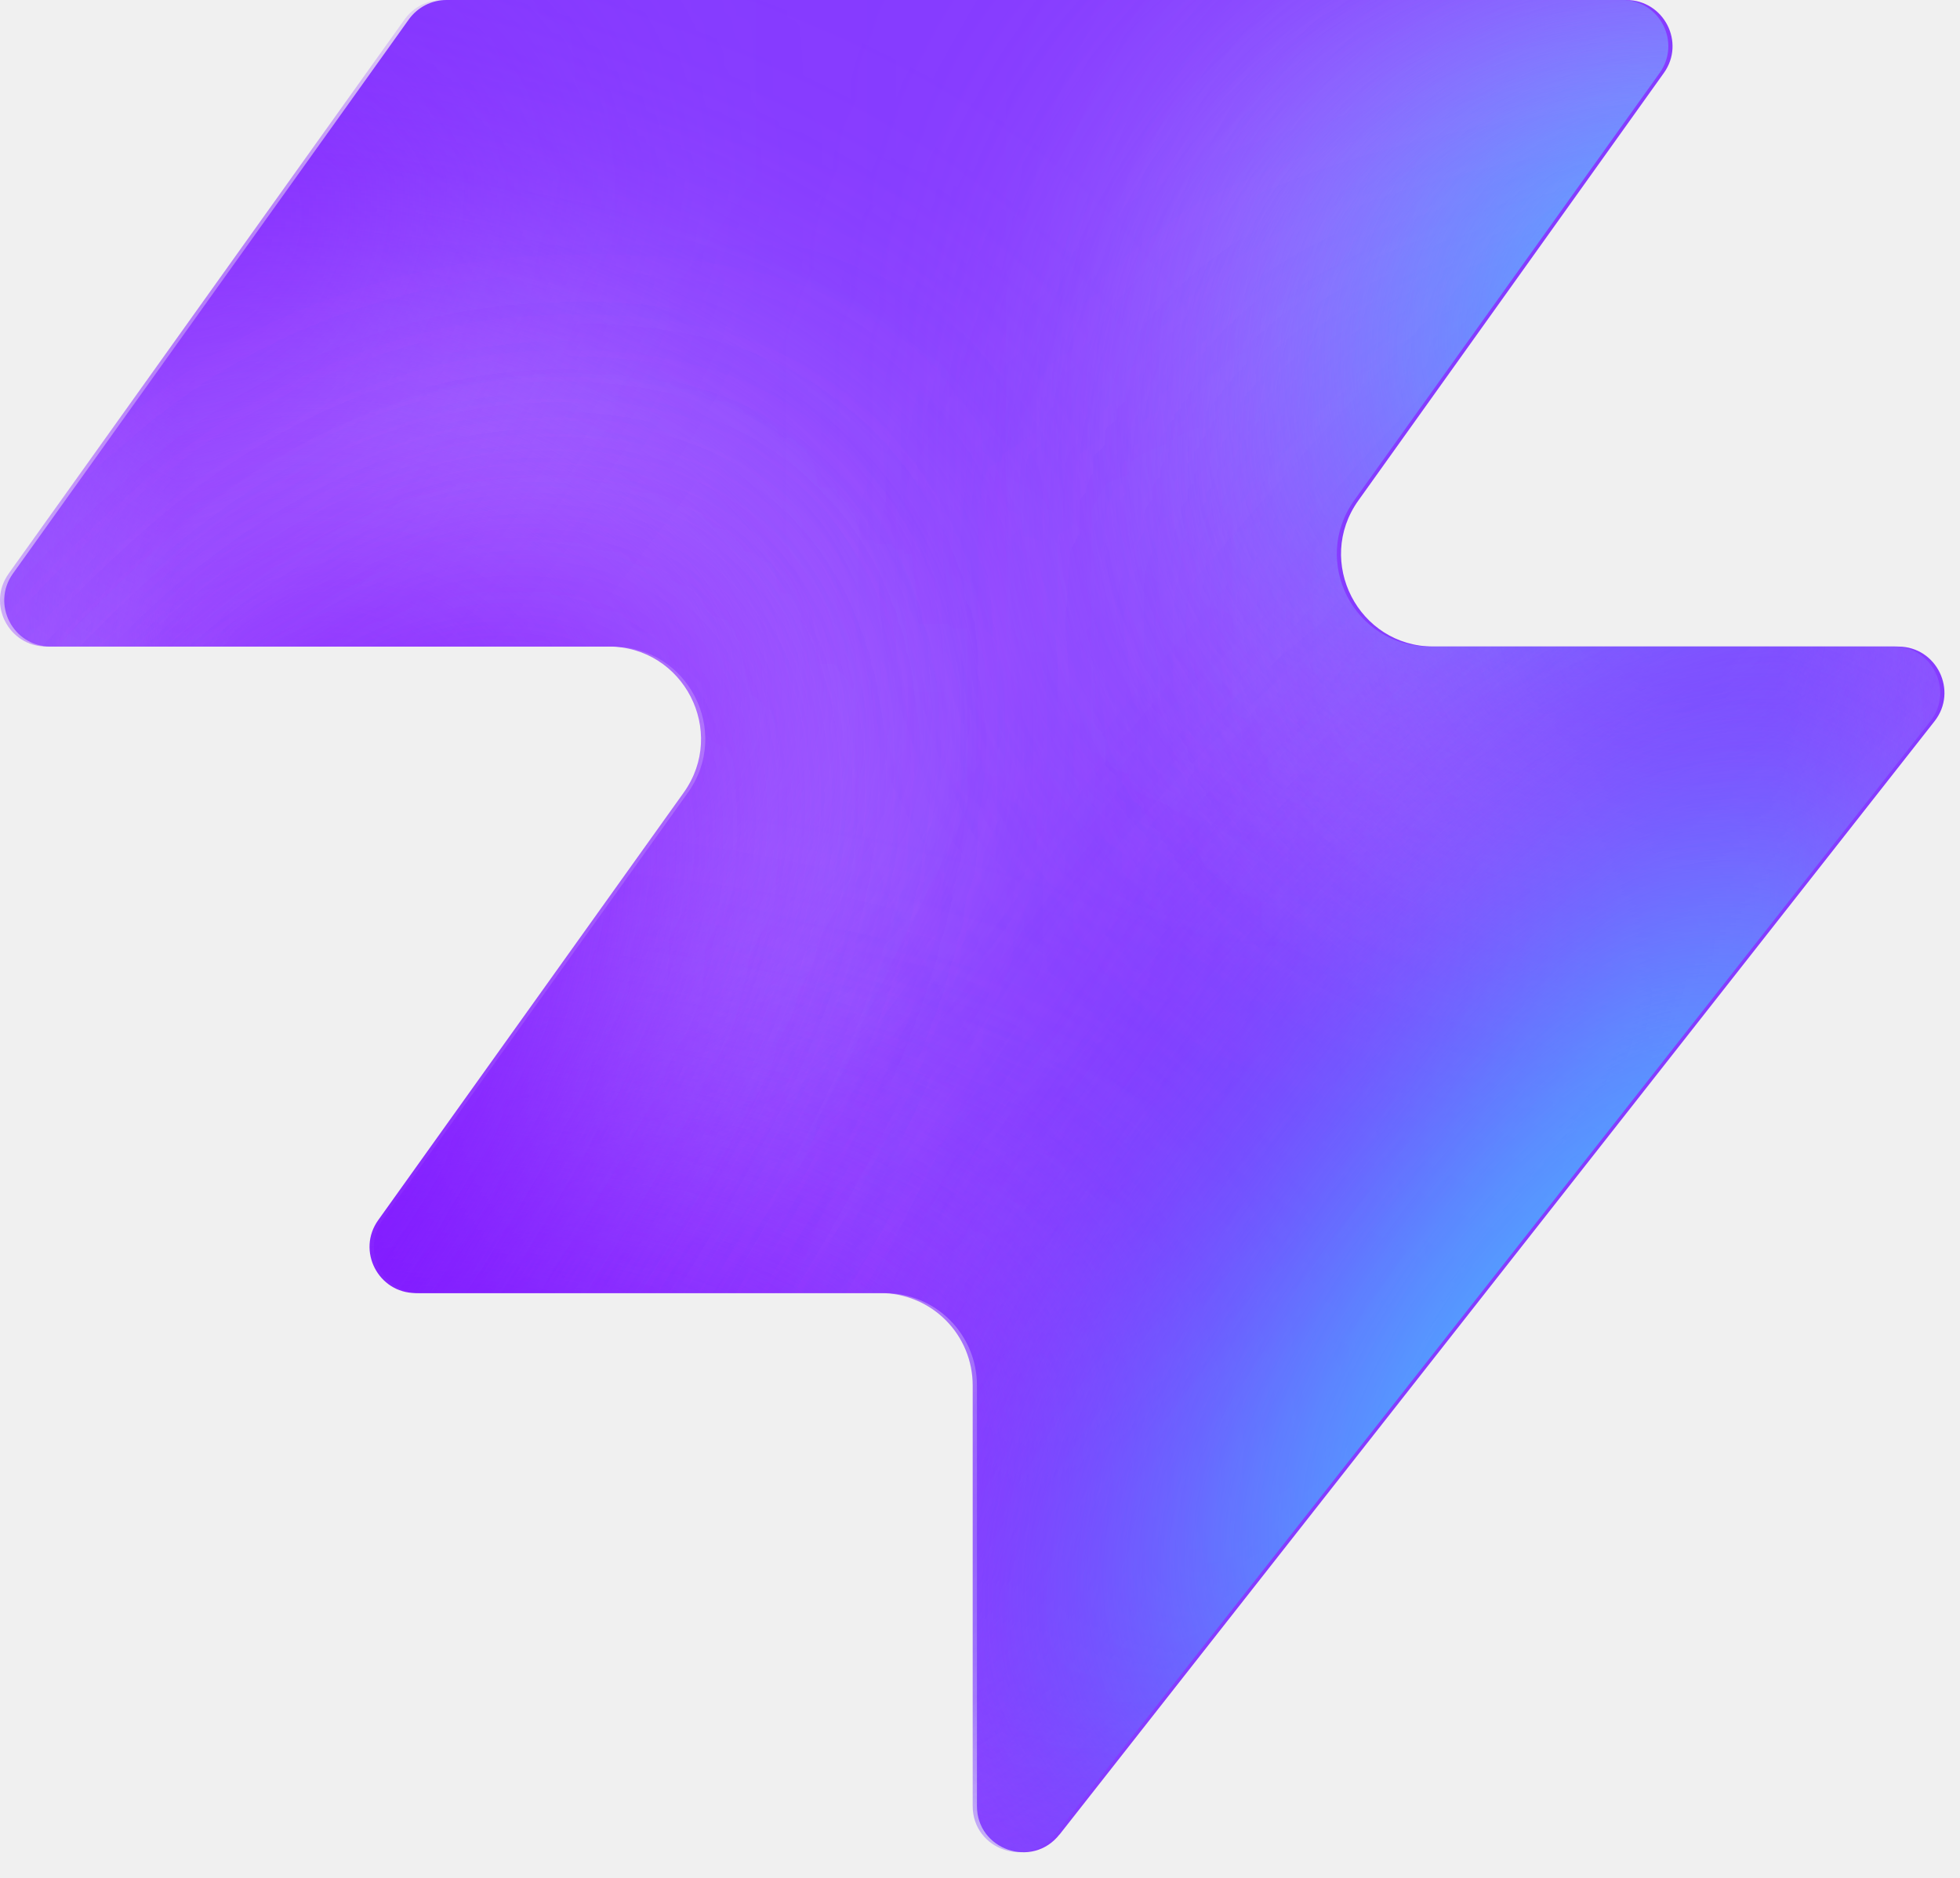
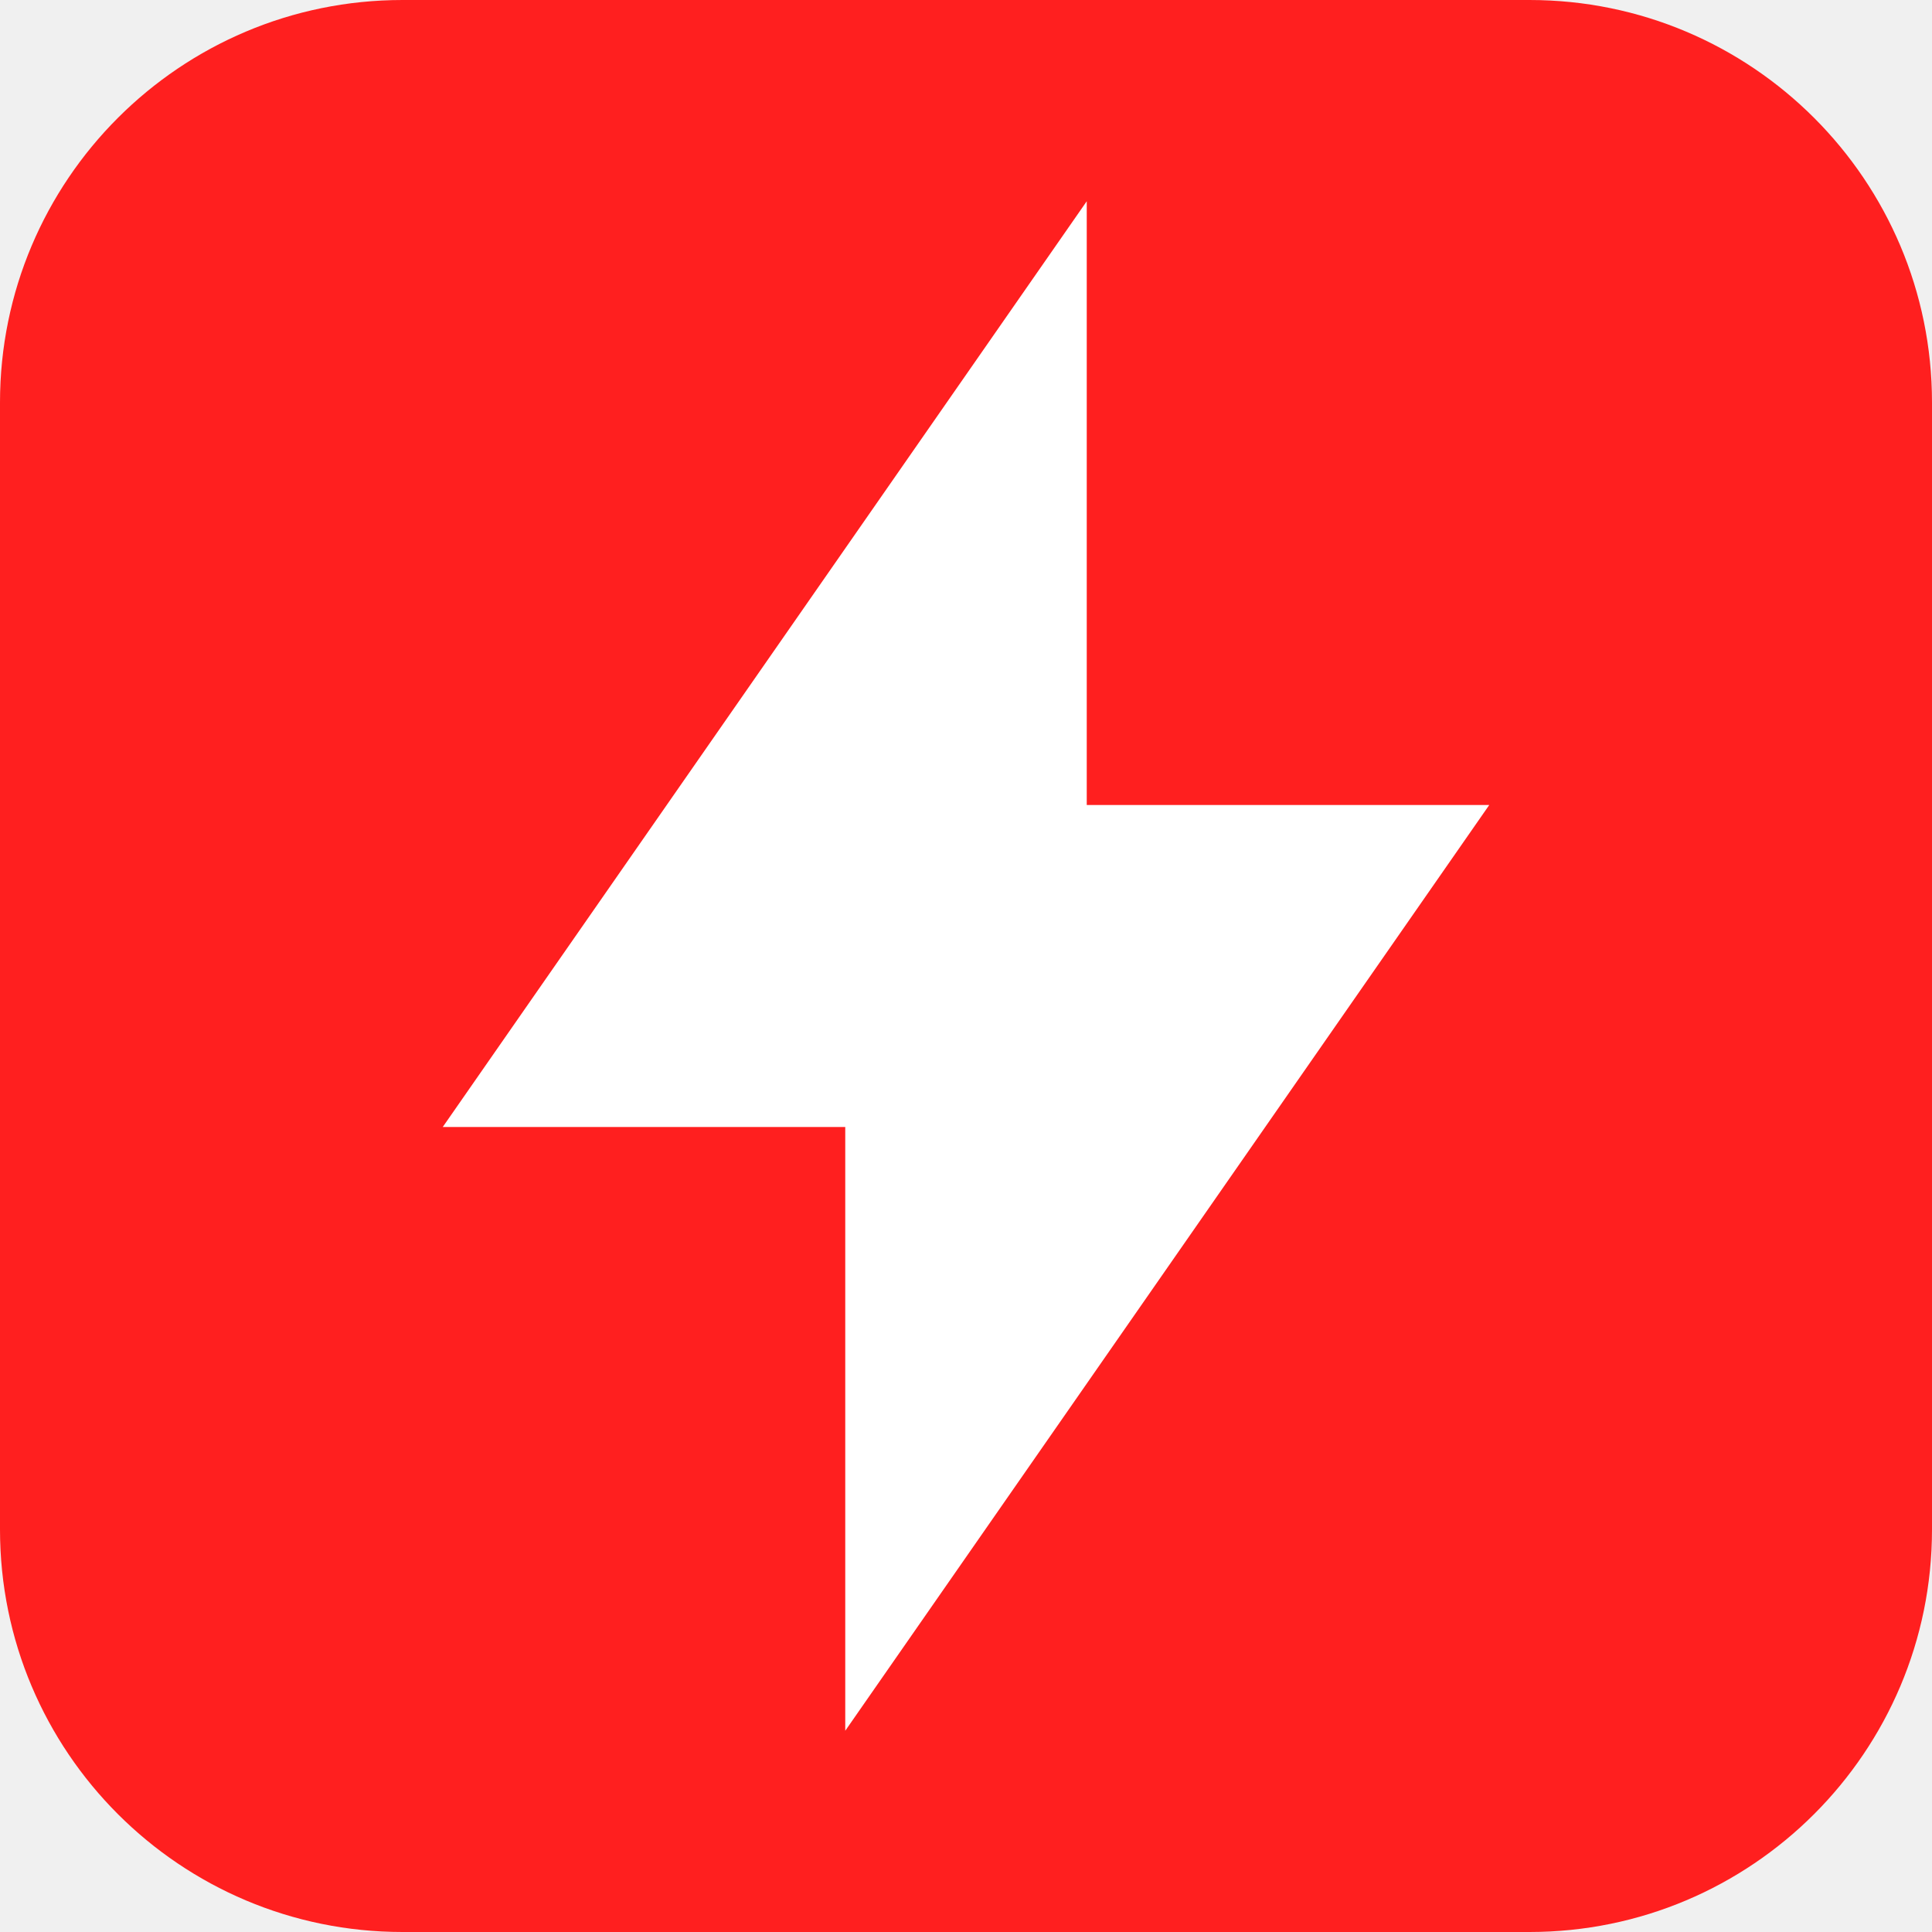
- <svg xmlns="http://www.w3.org/2000/svg" width="48" height="46" fill="none" viewBox="0 0 48 46">
-   <path fill="#863bff" d="M25.946 44.938c-.664.845-2.021.375-2.021-.698V33.937a2.26 2.26 0 0 0-2.262-2.262H10.287c-.92 0-1.456-1.04-.92-1.788l7.48-10.471c1.07-1.497 0-3.578-1.842-3.578H1.237c-.92 0-1.456-1.04-.92-1.788L10.013.474c.214-.297.556-.474.92-.474h28.894c.92 0 1.456 1.04.92 1.788l-7.48 10.471c-1.07 1.498 0 3.579 1.842 3.579h11.377c.943 0 1.473 1.088.89 1.83L25.947 44.94z" style="fill:#863bff;fill:color(display-p3 .525 .23 1);fill-opacity:1" />
-   <mask id="a" width="48" height="46" x="0" y="0" maskUnits="userSpaceOnUse" style="mask-type:alpha">
-     <path fill="#000" d="M25.842 44.938c-.664.844-2.021.375-2.021-.698V33.937a2.26 2.26 0 0 0-2.262-2.262H10.183c-.92 0-1.456-1.04-.92-1.788l7.48-10.471c1.07-1.498 0-3.579-1.842-3.579H1.133c-.92 0-1.456-1.04-.92-1.787L9.91.473c.214-.297.556-.474.92-.474h28.894c.92 0 1.456 1.04.92 1.788l-7.48 10.471c-1.07 1.498 0 3.578 1.842 3.578h11.377c.943 0 1.473 1.088.89 1.832L25.843 44.94z" style="fill:#000;fill-opacity:1" />
-   </mask>
-   <g mask="url(#a)">
-     <g filter="url(#b)">
-       <ellipse cx="5.508" cy="14.704" fill="#ede6ff" rx="5.508" ry="14.704" style="fill:#ede6ff;fill:color(display-p3 .927 .903 1);fill-opacity:1" transform="matrix(.00324 1 1 -.00324 -4.47 31.516)" />
-     </g>
-     <g filter="url(#c)">
-       <ellipse cx="10.399" cy="29.851" fill="#ede6ff" rx="10.399" ry="29.851" style="fill:#ede6ff;fill:color(display-p3 .927 .903 1);fill-opacity:1" transform="matrix(.00324 1 1 -.00324 -39.328 7.883)" />
-     </g>
-     <g filter="url(#d)">
-       <ellipse cx="5.508" cy="30.487" fill="#7e14ff" rx="5.508" ry="30.487" style="fill:#7e14ff;fill:color(display-p3 .492 .077 1);fill-opacity:1" transform="rotate(89.814 -25.913 -14.639)scale(1 -1)" />
-     </g>
-     <g filter="url(#e)">
-       <ellipse cx="5.508" cy="30.599" fill="#7e14ff" rx="5.508" ry="30.599" style="fill:#7e14ff;fill:color(display-p3 .492 .077 1);fill-opacity:1" transform="rotate(89.814 -32.644 -3.334)scale(1 -1)" />
-     </g>
-     <g filter="url(#f)">
-       <ellipse cx="5.508" cy="30.599" fill="#7e14ff" rx="5.508" ry="30.599" style="fill:#7e14ff;fill:color(display-p3 .492 .077 1);fill-opacity:1" transform="matrix(.00324 1 1 -.00324 -34.34 30.47)" />
-     </g>
-     <g filter="url(#g)">
-       <ellipse cx="14.072" cy="22.078" fill="#ede6ff" rx="14.072" ry="22.078" style="fill:#ede6ff;fill:color(display-p3 .927 .903 1);fill-opacity:1" transform="rotate(93.35 24.506 48.493)scale(-1 1)" />
-     </g>
-     <g filter="url(#h)">
-       <ellipse cx="3.47" cy="21.501" fill="#7e14ff" rx="3.47" ry="21.501" style="fill:#7e14ff;fill:color(display-p3 .492 .077 1);fill-opacity:1" transform="rotate(89.009 28.708 47.59)scale(-1 1)" />
-     </g>
-     <g filter="url(#i)">
-       <ellipse cx="3.47" cy="21.501" fill="#7e14ff" rx="3.47" ry="21.501" style="fill:#7e14ff;fill:color(display-p3 .492 .077 1);fill-opacity:1" transform="rotate(89.009 28.708 47.59)scale(-1 1)" />
-     </g>
-     <g filter="url(#j)">
-       <ellipse cx=".387" cy="8.972" fill="#7e14ff" rx="4.407" ry="29.108" style="fill:#7e14ff;fill:color(display-p3 .492 .077 1);fill-opacity:1" transform="rotate(39.51 .387 8.972)" />
-     </g>
-     <g filter="url(#k)">
-       <ellipse cx="47.523" cy="-6.092" fill="#7e14ff" rx="4.407" ry="29.108" style="fill:#7e14ff;fill:color(display-p3 .492 .077 1);fill-opacity:1" transform="rotate(37.892 47.523 -6.092)" />
-     </g>
-     <g filter="url(#l)">
-       <ellipse cx="41.412" cy="6.333" fill="#47bfff" rx="5.971" ry="9.665" style="fill:#47bfff;fill:color(display-p3 .28 .748 1);fill-opacity:1" transform="rotate(37.892 41.412 6.333)" />
-     </g>
-     <g filter="url(#m)">
-       <ellipse cx="-1.879" cy="38.332" fill="#7e14ff" rx="4.407" ry="29.108" style="fill:#7e14ff;fill:color(display-p3 .492 .077 1);fill-opacity:1" transform="rotate(37.892 -1.88 38.332)" />
-     </g>
-     <g filter="url(#n)">
-       <ellipse cx="-1.879" cy="38.332" fill="#7e14ff" rx="4.407" ry="29.108" style="fill:#7e14ff;fill:color(display-p3 .492 .077 1);fill-opacity:1" transform="rotate(37.892 -1.88 38.332)" />
-     </g>
-     <g filter="url(#o)">
-       <ellipse cx="35.651" cy="29.907" fill="#7e14ff" rx="4.407" ry="29.108" style="fill:#7e14ff;fill:color(display-p3 .492 .077 1);fill-opacity:1" transform="rotate(37.892 35.651 29.907)" />
-     </g>
-     <g filter="url(#p)">
-       <ellipse cx="38.418" cy="32.4" fill="#47bfff" rx="5.971" ry="15.297" style="fill:#47bfff;fill:color(display-p3 .28 .748 1);fill-opacity:1" transform="rotate(37.892 38.418 32.4)" />
-     </g>
-   </g>
-   <defs>
-     <filter id="b" width="60.045" height="41.654" x="-19.77" y="16.149" color-interpolation-filters="sRGB" filterUnits="userSpaceOnUse">
-       <feFlood flood-opacity="0" result="BackgroundImageFix" />
-       <feBlend in="SourceGraphic" in2="BackgroundImageFix" result="shape" />
-       <feGaussianBlur result="effect1_foregroundBlur_2002_17158" stdDeviation="7.659" />
-     </filter>
-     <filter id="c" width="90.34" height="51.437" x="-54.613" y="-7.533" color-interpolation-filters="sRGB" filterUnits="userSpaceOnUse">
-       <feFlood flood-opacity="0" result="BackgroundImageFix" />
-       <feBlend in="SourceGraphic" in2="BackgroundImageFix" result="shape" />
-       <feGaussianBlur result="effect1_foregroundBlur_2002_17158" stdDeviation="7.659" />
-     </filter>
-     <filter id="d" width="79.355" height="29.4" x="-49.64" y="2.03" color-interpolation-filters="sRGB" filterUnits="userSpaceOnUse">
-       <feFlood flood-opacity="0" result="BackgroundImageFix" />
-       <feBlend in="SourceGraphic" in2="BackgroundImageFix" result="shape" />
-       <feGaussianBlur result="effect1_foregroundBlur_2002_17158" stdDeviation="4.596" />
-     </filter>
-     <filter id="e" width="79.579" height="29.4" x="-45.045" y="20.029" color-interpolation-filters="sRGB" filterUnits="userSpaceOnUse">
-       <feFlood flood-opacity="0" result="BackgroundImageFix" />
-       <feBlend in="SourceGraphic" in2="BackgroundImageFix" result="shape" />
-       <feGaussianBlur result="effect1_foregroundBlur_2002_17158" stdDeviation="4.596" />
-     </filter>
-     <filter id="f" width="79.579" height="29.4" x="-43.513" y="21.178" color-interpolation-filters="sRGB" filterUnits="userSpaceOnUse">
-       <feFlood flood-opacity="0" result="BackgroundImageFix" />
-       <feBlend in="SourceGraphic" in2="BackgroundImageFix" result="shape" />
-       <feGaussianBlur result="effect1_foregroundBlur_2002_17158" stdDeviation="4.596" />
-     </filter>
-     <filter id="g" width="74.749" height="58.852" x="15.756" y="-17.901" color-interpolation-filters="sRGB" filterUnits="userSpaceOnUse">
-       <feFlood flood-opacity="0" result="BackgroundImageFix" />
-       <feBlend in="SourceGraphic" in2="BackgroundImageFix" result="shape" />
-       <feGaussianBlur result="effect1_foregroundBlur_2002_17158" stdDeviation="7.659" />
-     </filter>
-     <filter id="h" width="61.377" height="25.362" x="23.548" y="2.284" color-interpolation-filters="sRGB" filterUnits="userSpaceOnUse">
-       <feFlood flood-opacity="0" result="BackgroundImageFix" />
-       <feBlend in="SourceGraphic" in2="BackgroundImageFix" result="shape" />
-       <feGaussianBlur result="effect1_foregroundBlur_2002_17158" stdDeviation="4.596" />
-     </filter>
-     <filter id="i" width="61.377" height="25.362" x="23.548" y="2.284" color-interpolation-filters="sRGB" filterUnits="userSpaceOnUse">
-       <feFlood flood-opacity="0" result="BackgroundImageFix" />
-       <feBlend in="SourceGraphic" in2="BackgroundImageFix" result="shape" />
-       <feGaussianBlur result="effect1_foregroundBlur_2002_17158" stdDeviation="4.596" />
-     </filter>
-     <filter id="j" width="56.045" height="63.649" x="-27.636" y="-22.853" color-interpolation-filters="sRGB" filterUnits="userSpaceOnUse">
-       <feFlood flood-opacity="0" result="BackgroundImageFix" />
-       <feBlend in="SourceGraphic" in2="BackgroundImageFix" result="shape" />
-       <feGaussianBlur result="effect1_foregroundBlur_2002_17158" stdDeviation="4.596" />
-     </filter>
-     <filter id="k" width="54.814" height="64.646" x="20.116" y="-38.415" color-interpolation-filters="sRGB" filterUnits="userSpaceOnUse">
-       <feFlood flood-opacity="0" result="BackgroundImageFix" />
-       <feBlend in="SourceGraphic" in2="BackgroundImageFix" result="shape" />
-       <feGaussianBlur result="effect1_foregroundBlur_2002_17158" stdDeviation="4.596" />
-     </filter>
-     <filter id="l" width="33.541" height="35.313" x="24.641" y="-11.323" color-interpolation-filters="sRGB" filterUnits="userSpaceOnUse">
-       <feFlood flood-opacity="0" result="BackgroundImageFix" />
-       <feBlend in="SourceGraphic" in2="BackgroundImageFix" result="shape" />
-       <feGaussianBlur result="effect1_foregroundBlur_2002_17158" stdDeviation="4.596" />
-     </filter>
-     <filter id="m" width="54.814" height="64.646" x="-29.286" y="6.009" color-interpolation-filters="sRGB" filterUnits="userSpaceOnUse">
-       <feFlood flood-opacity="0" result="BackgroundImageFix" />
-       <feBlend in="SourceGraphic" in2="BackgroundImageFix" result="shape" />
-       <feGaussianBlur result="effect1_foregroundBlur_2002_17158" stdDeviation="4.596" />
-     </filter>
-     <filter id="n" width="54.814" height="64.646" x="-29.286" y="6.009" color-interpolation-filters="sRGB" filterUnits="userSpaceOnUse">
-       <feFlood flood-opacity="0" result="BackgroundImageFix" />
-       <feBlend in="SourceGraphic" in2="BackgroundImageFix" result="shape" />
-       <feGaussianBlur result="effect1_foregroundBlur_2002_17158" stdDeviation="4.596" />
-     </filter>
-     <filter id="o" width="54.814" height="64.646" x="8.244" y="-2.416" color-interpolation-filters="sRGB" filterUnits="userSpaceOnUse">
-       <feFlood flood-opacity="0" result="BackgroundImageFix" />
-       <feBlend in="SourceGraphic" in2="BackgroundImageFix" result="shape" />
-       <feGaussianBlur result="effect1_foregroundBlur_2002_17158" stdDeviation="4.596" />
-     </filter>
-     <filter id="p" width="39.409" height="43.623" x="18.713" y="10.588" color-interpolation-filters="sRGB" filterUnits="userSpaceOnUse">
-       <feFlood flood-opacity="0" result="BackgroundImageFix" />
-       <feBlend in="SourceGraphic" in2="BackgroundImageFix" result="shape" />
-       <feGaussianBlur result="effect1_foregroundBlur_2002_17158" stdDeviation="4.596" />
-     </filter>
-   </defs>
+ <svg xmlns="http://www.w3.org/2000/svg" width="48" height="48" viewBox="0 0 48 48">
+   <rect width="48" height="48" rx="10" fill="#ff1f1f" />
+   <path d="M27 5 11 28h10v15l16-23H27V5Z" fill="#ffffff" />
</svg>
